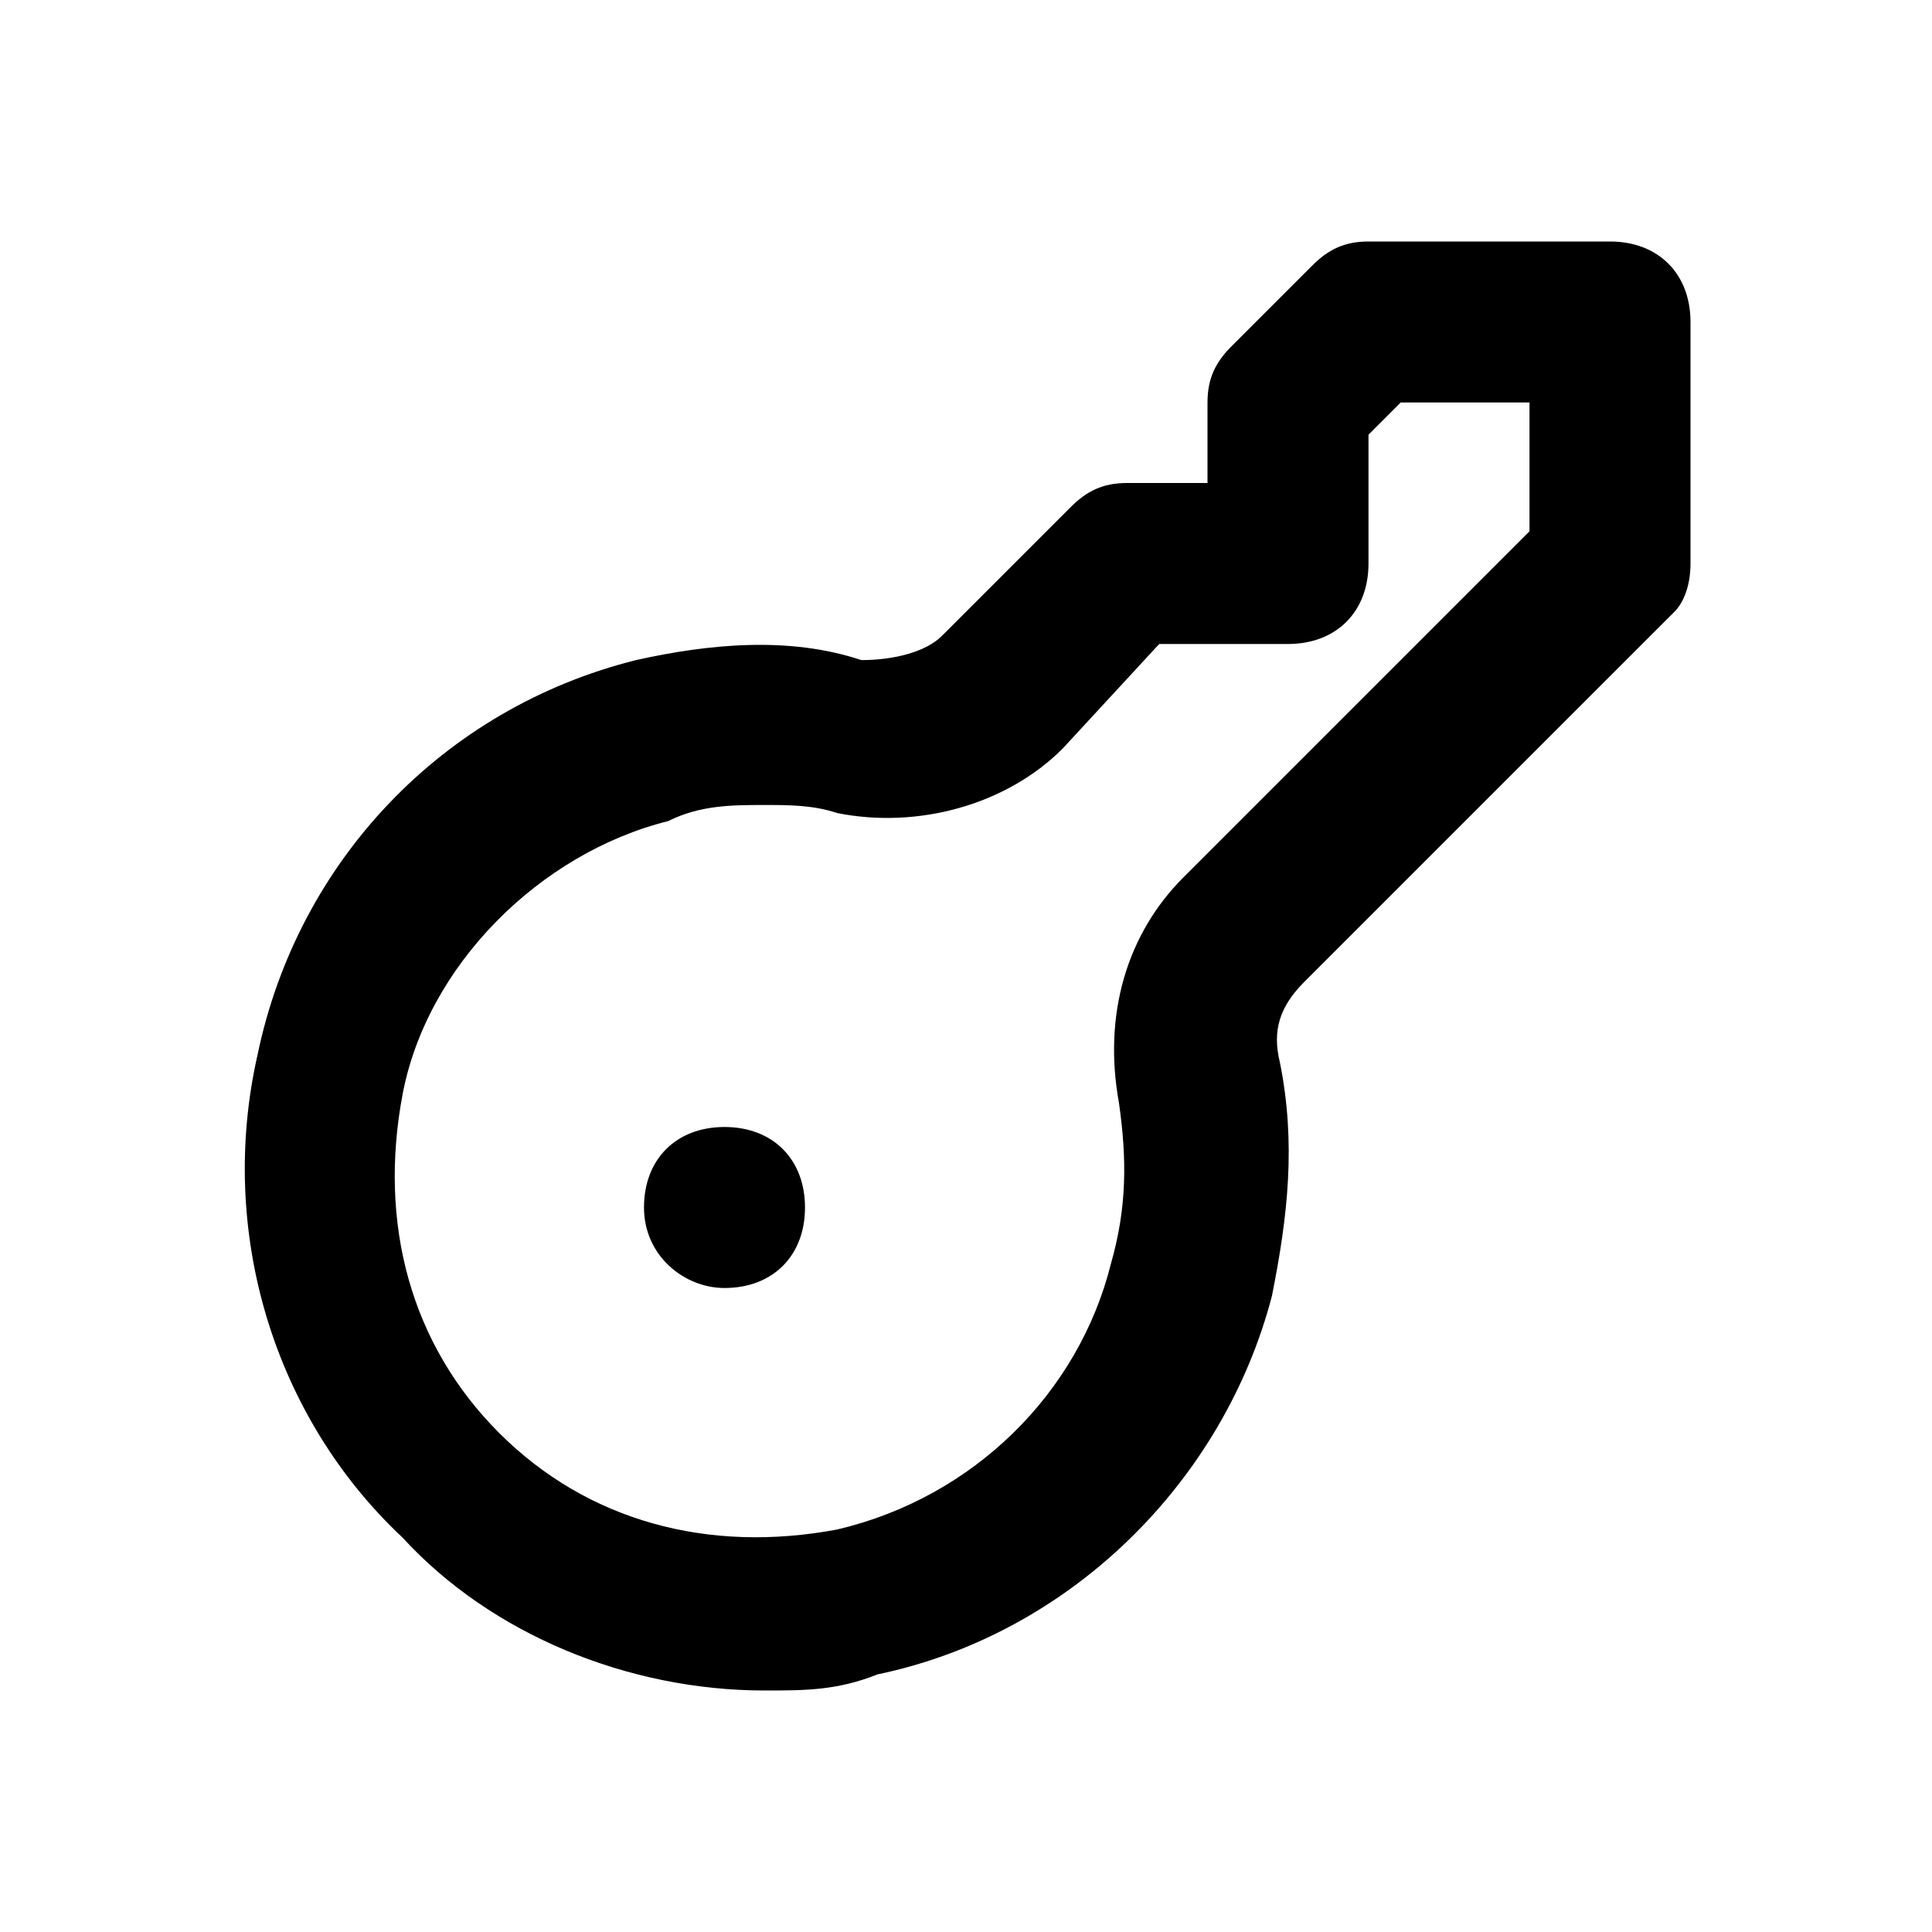
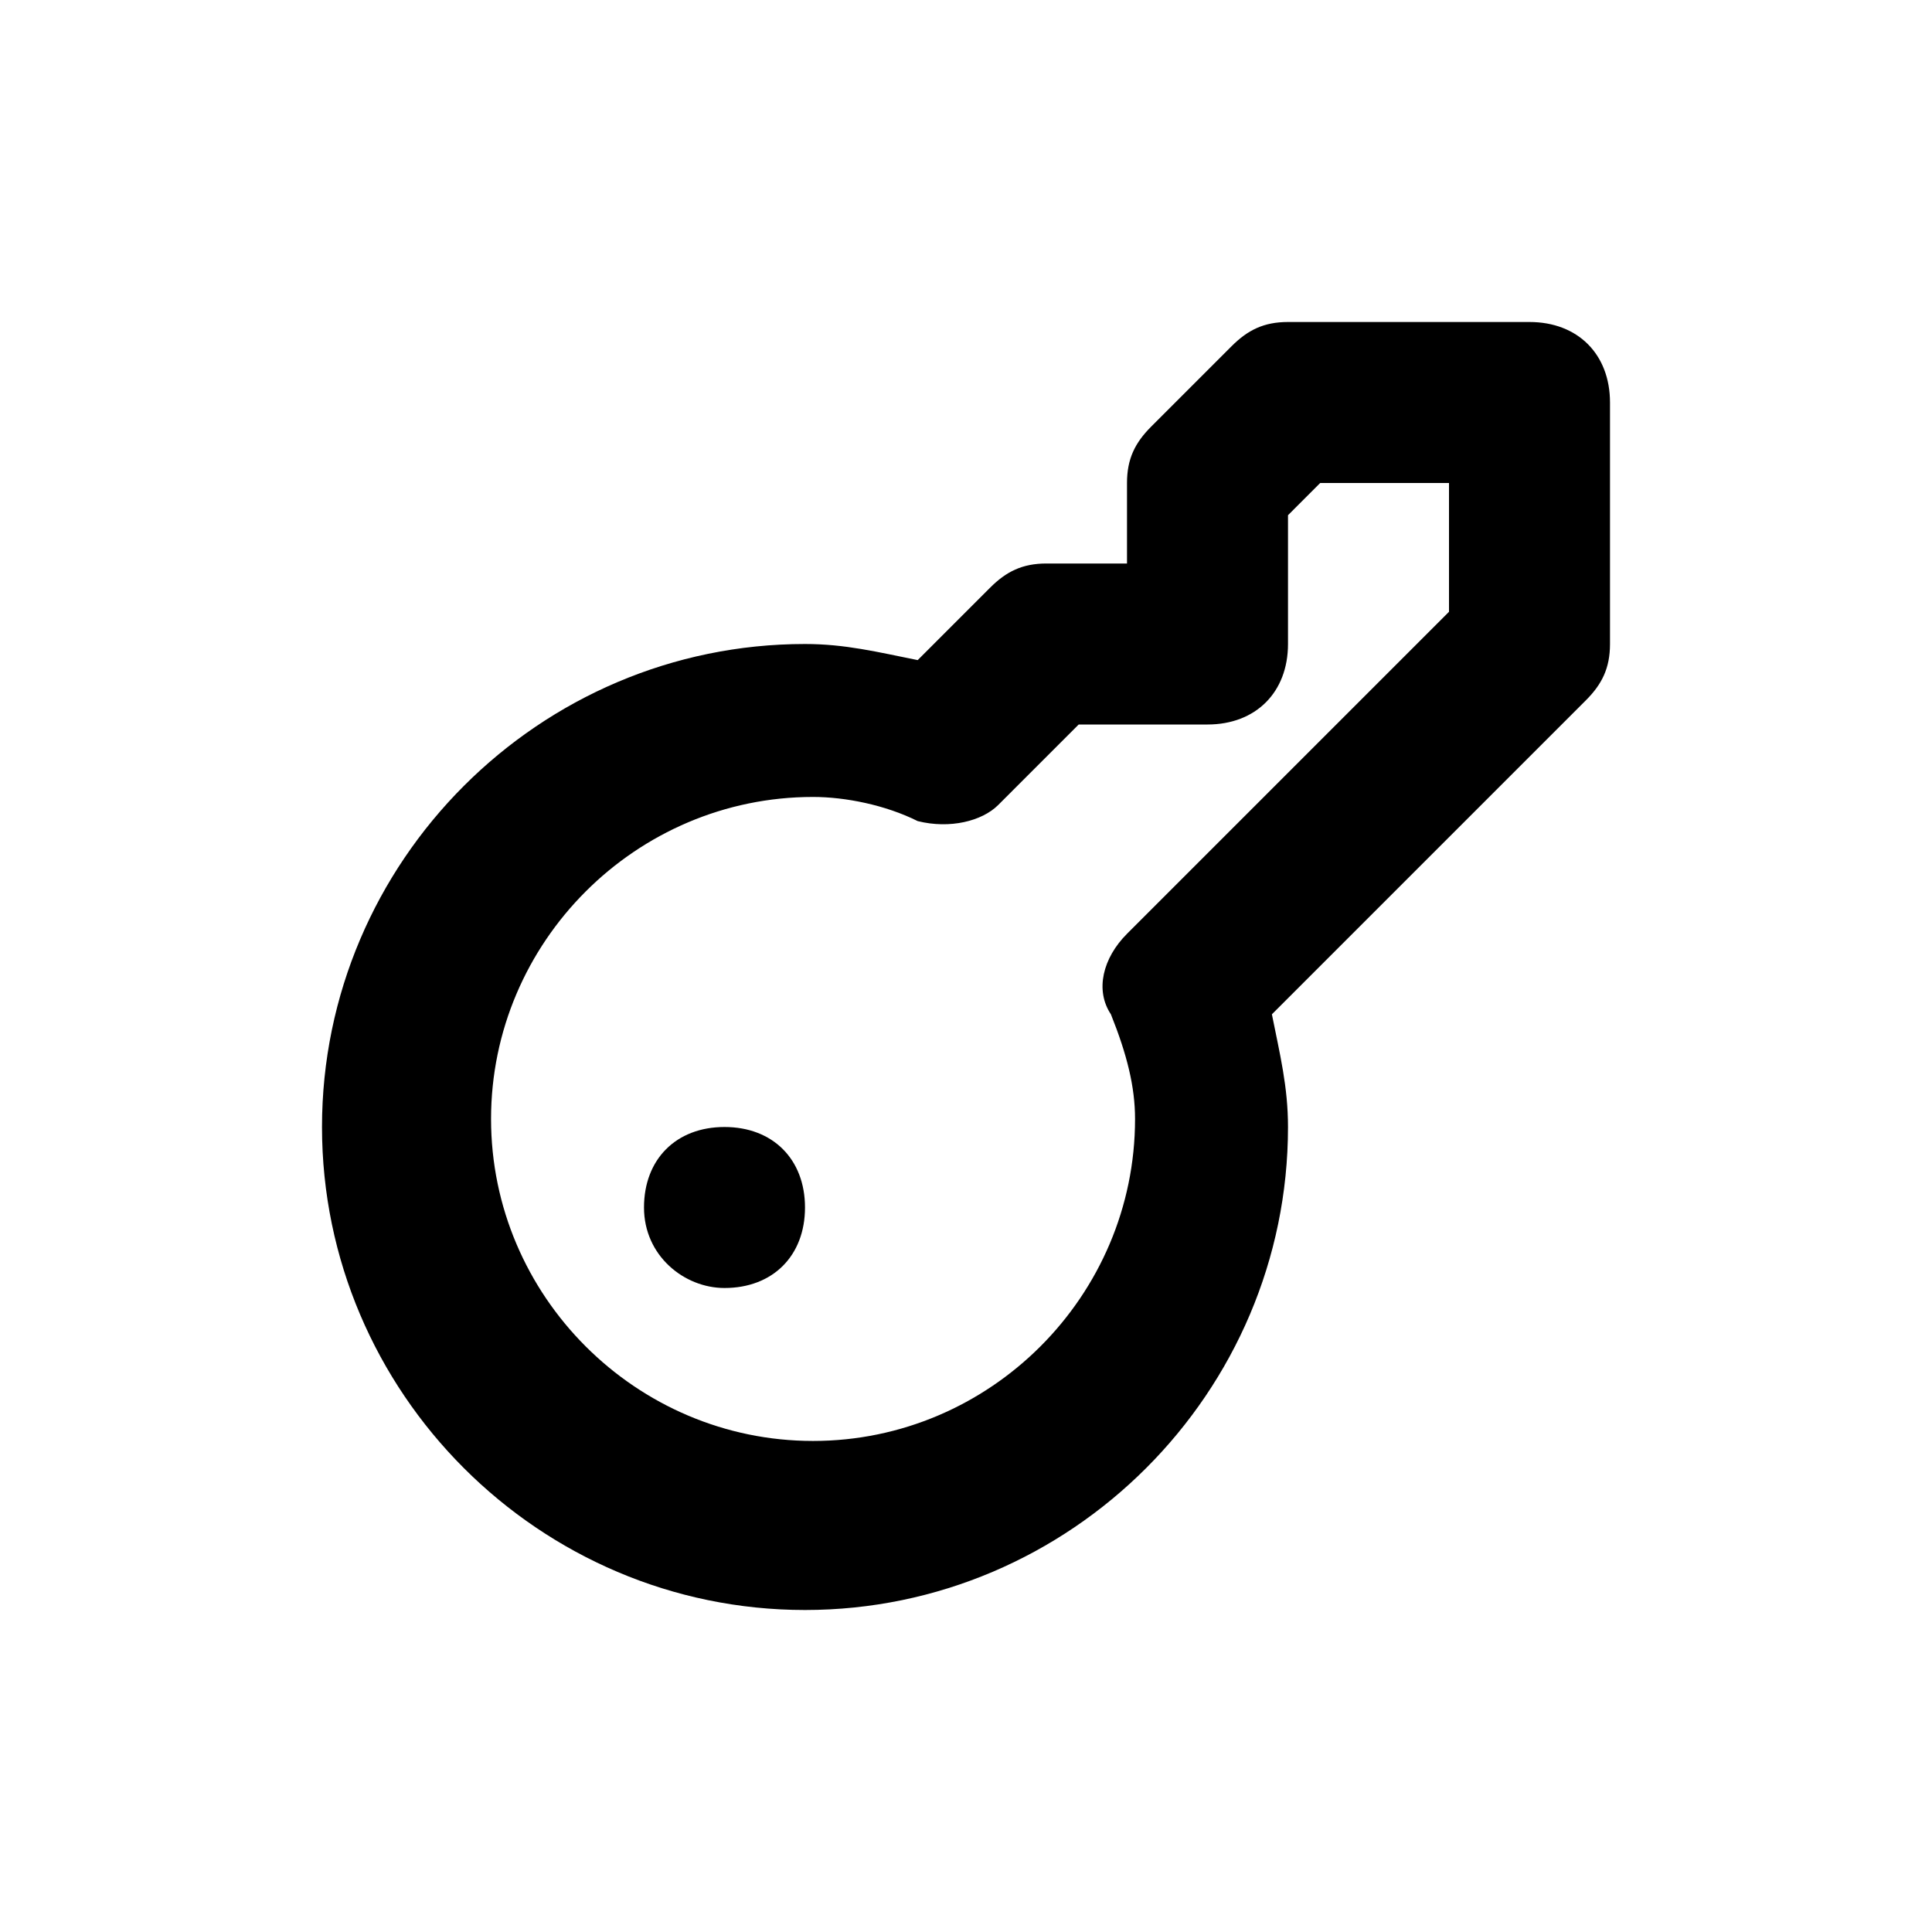
<svg xmlns="http://www.w3.org/2000/svg" version="1.1" id="Layer_1" x="0px" y="0px" viewBox="0 0 24 24" style="enable-background:new 0 0 24 24;" xml:space="preserve">
-   <style type="text/css">
- 	.st0{fill:#A5B2BD;}
- 	.st1{fill:#3197D6;}
- </style>
  <g>
-     <path d="M20,3h-3c-0.3,0-0.5,0.1-0.7,0.3l-1,1C15.1,4.5,15,4.7,15,5v1h-1c-0.3,0-0.5,0.1-0.7,0.3l-1.6,1.6c-0.2,0.2-0.6,0.3-1,0.3   C9.8,7.9,8.8,8,7.9,8.2c-2.4,0.6-4.2,2.5-4.7,4.9c-0.5,2.2,0.2,4.5,1.8,6C6.1,20.3,7.8,21,9.5,21c0.5,0,0.9,0,1.4-0.2   c2.4-0.5,4.3-2.4,4.9-4.7c0.2-1,0.3-1.9,0.1-2.9c-0.1-0.4,0-0.7,0.3-1l4.6-4.6C20.9,7.5,21,7.3,21,7V4C21,3.4,20.6,3,20,3z M19,6.6   l-4.3,4.3c-0.7,0.7-1,1.7-0.8,2.8c0.1,0.7,0.1,1.3-0.1,2c-0.4,1.6-1.7,2.9-3.4,3.3c-1.6,0.3-3.1-0.1-4.2-1.2s-1.5-2.6-1.2-4.2   c0.3-1.6,1.7-3,3.3-3.4C8.7,10,9.1,10,9.5,10c0.3,0,0.6,0,0.9,0.1c1,0.2,2.1-0.1,2.8-0.8L14.4,8H16c0.6,0,1-0.4,1-1V5.4L17.4,5H19   V6.6z" />
    <path d="M9,14L9,14c-0.6,0-1,0.4-1,1s0.5,1,1,1c0.6,0,1-0.4,1-1S9.6,14,9,14z" />
+     <path d="M19,4h-3c-0.3,0-0.5,0.1-0.7,0.3l-1,1C14.1,5.5,14,5.7,14,6v1h-1c-0.3,0-0.5,0.1-0.7,0.3l-0.9,0.9C10.9,8.1,10.5,8,10,8   c-3.3,0-6,2.7-6,6s2.7,6,6,6s6-2.7,6-6c0-0.5-0.1-0.9-0.2-1.4l3.9-3.9C19.9,8.5,20,8.3,20,8V5C20,4.4,19.6,4,19,4z M18,7.6l-4,4   c-0.3,0.3-0.4,0.7-0.2,1c0.2,0.5,0.3,0.9,0.3,1.3c0,2.2-1.8,4-4,4s-4-1.8-4-4s1.8-4,4-4c0.4,0,0.9,0.1,1.3,0.3c0.4,0.1,0.8,0,1-0.2   l1-1H15c0.6,0,1-0.4,1-1V6.4L16.4,6H18V7.6z" />
  </g>
</svg>
